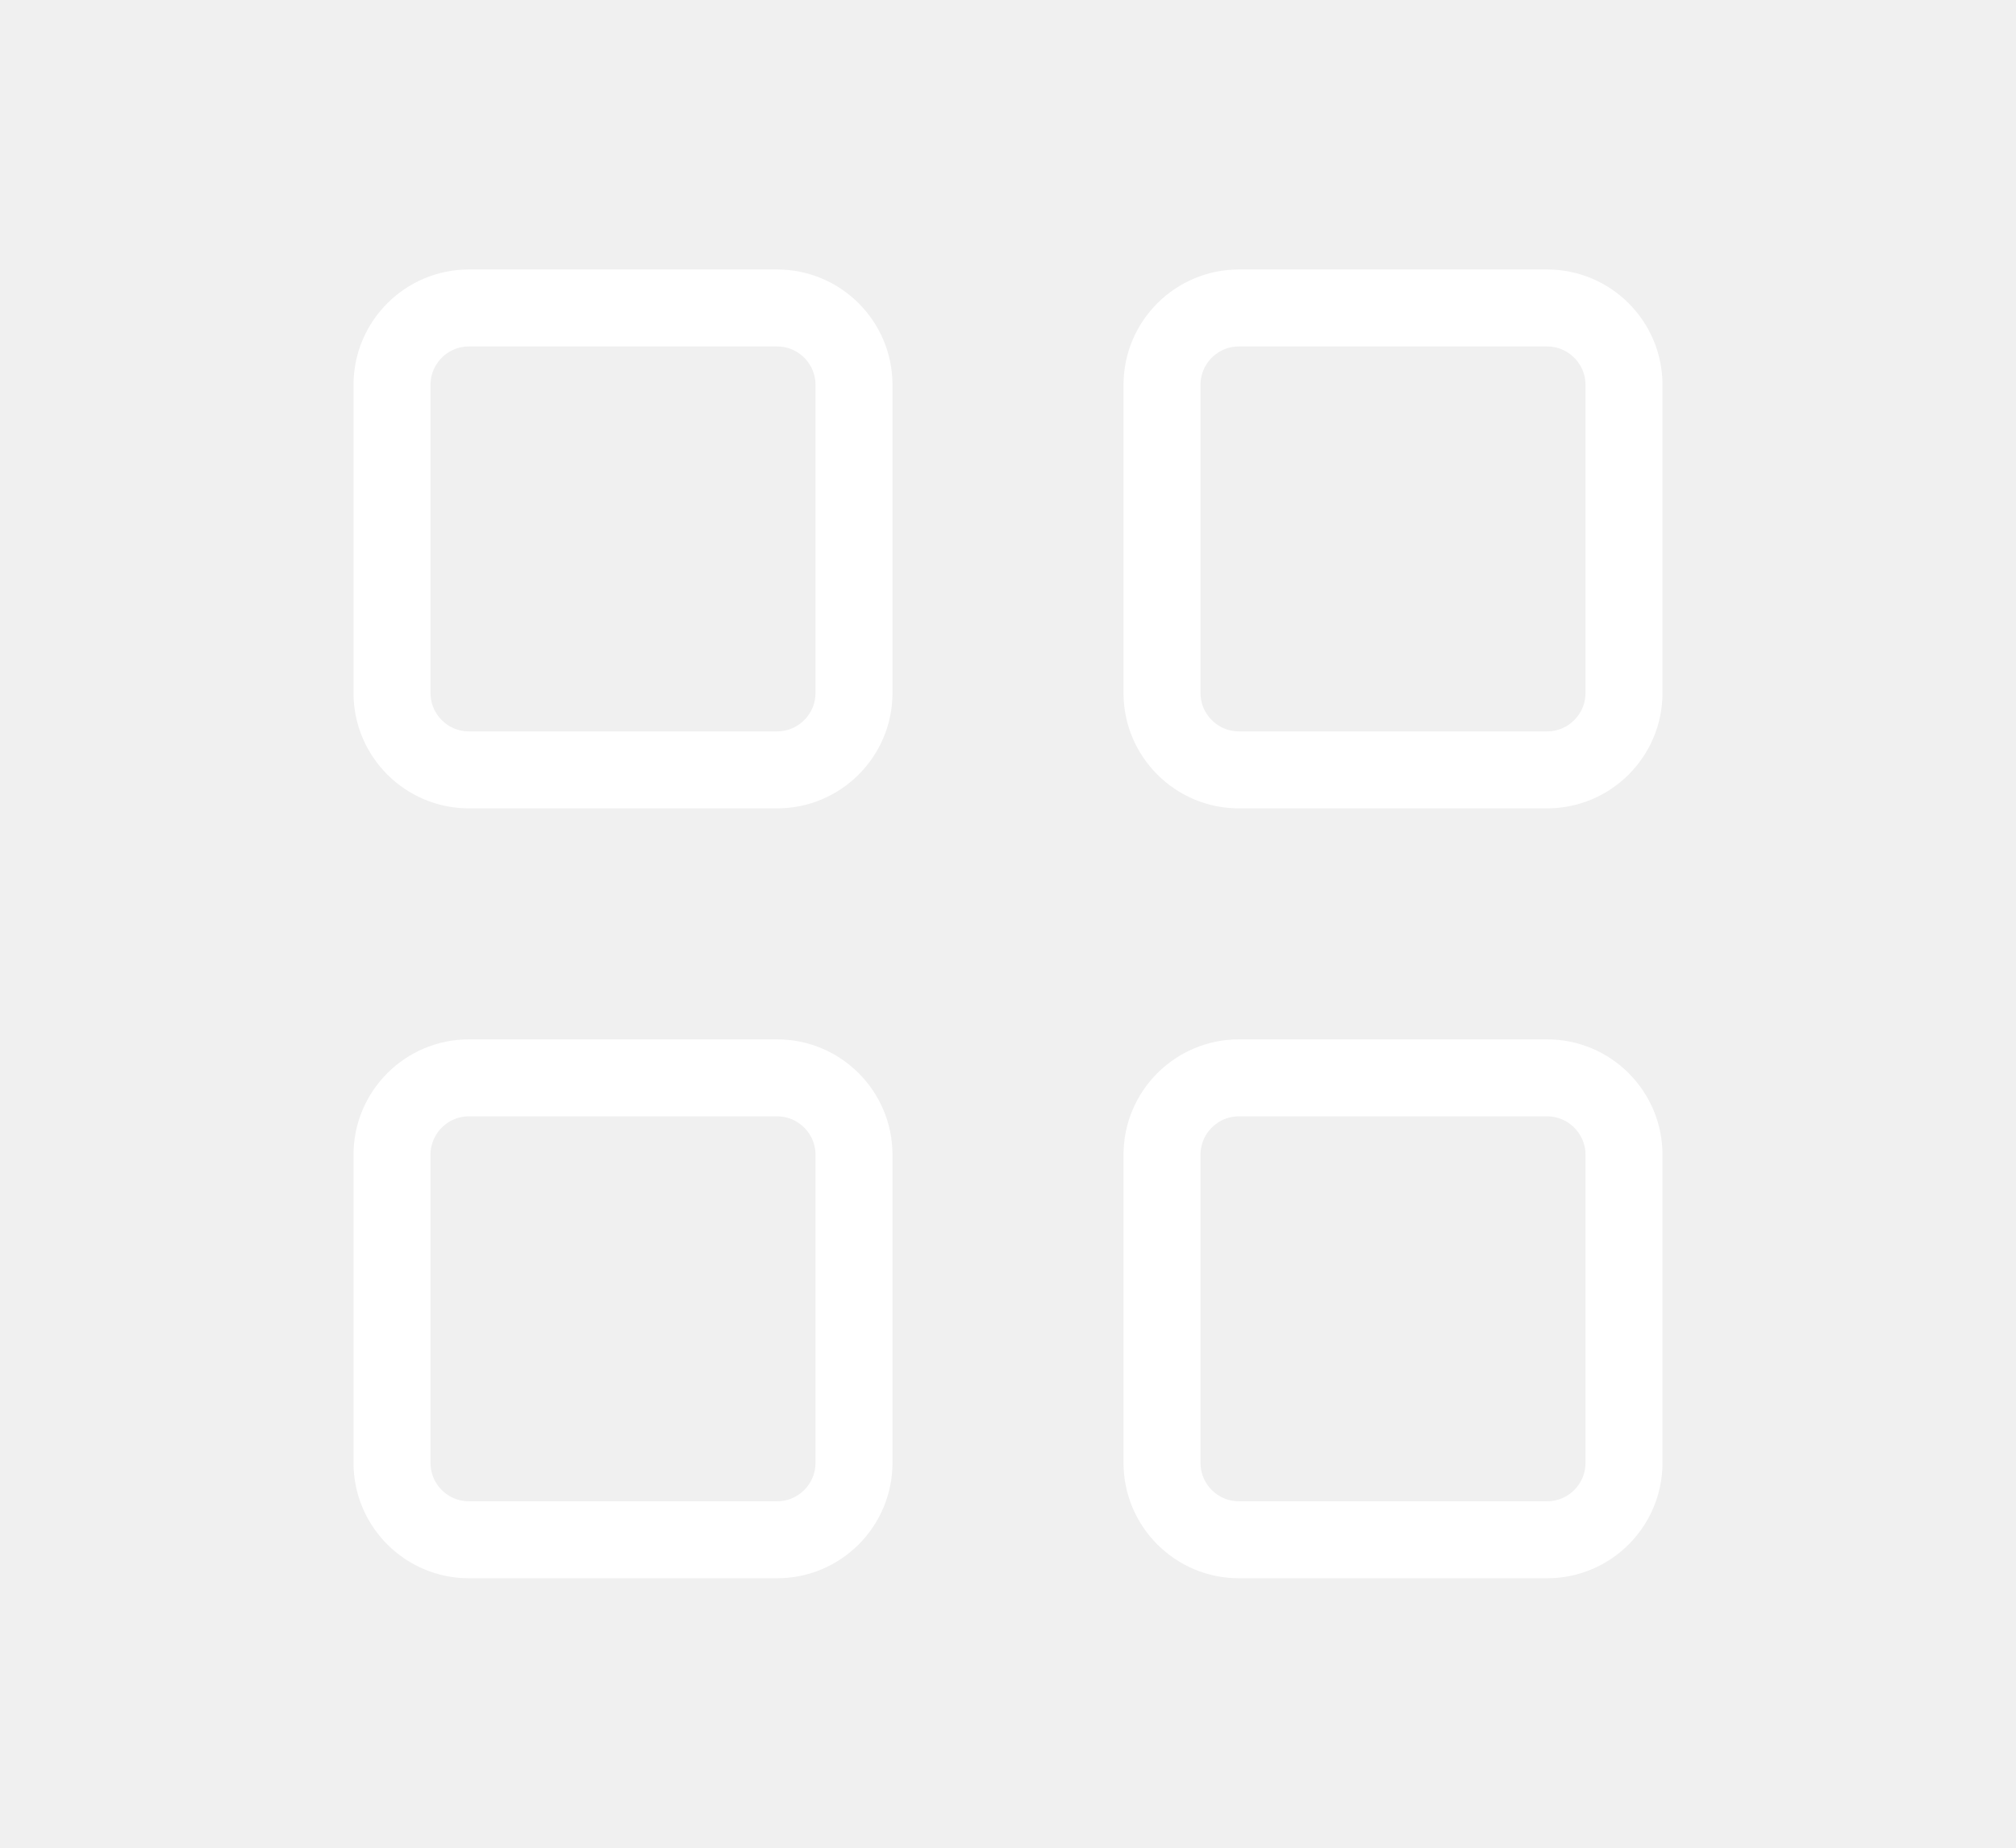
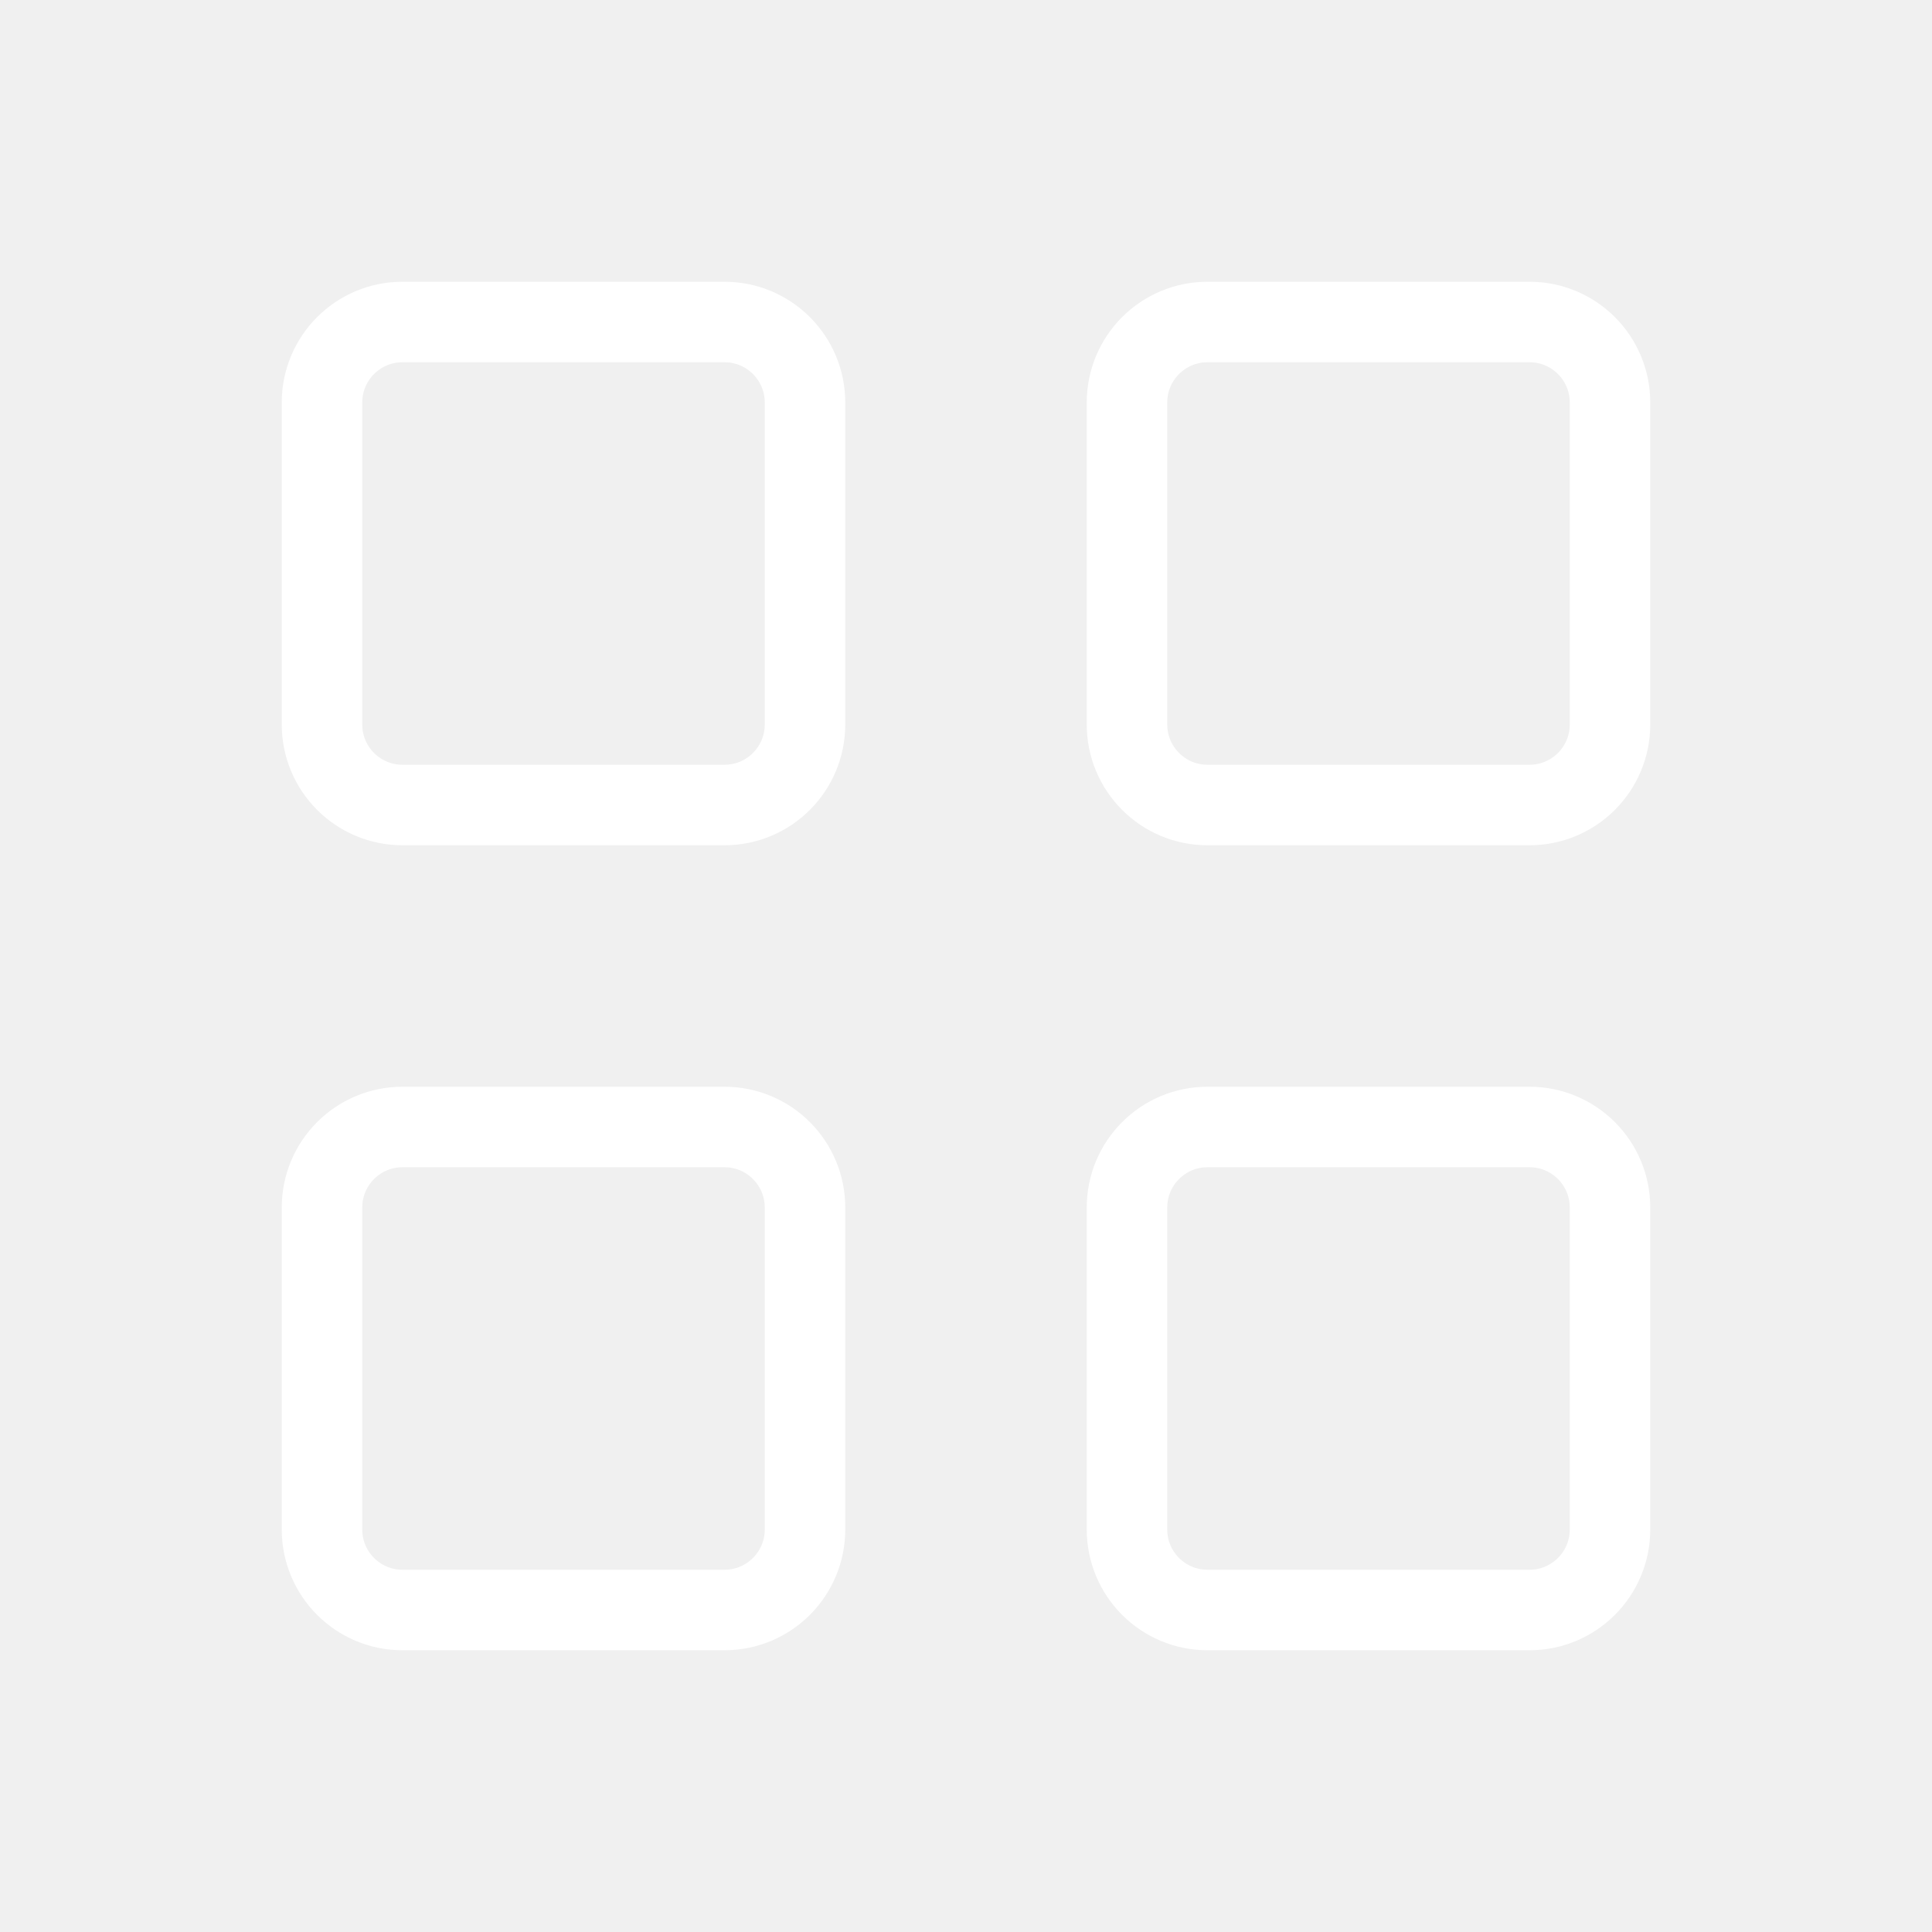
- <svg xmlns="http://www.w3.org/2000/svg" width="24" height="22" viewBox="0 0 24 24" fill="none">
+ <svg xmlns="http://www.w3.org/2000/svg" width="36" height="36" viewBox="0 0 24 24" fill="none">
  <rect x="4" y="4" width="6" height="6" rx="1" stroke="white" stroke-linejoin="round" />
  <rect x="4" y="14" width="6" height="6" rx="1" stroke="white" stroke-linejoin="round" />
  <rect x="14" y="14" width="6" height="6" rx="1" stroke="white" stroke-linejoin="round" />
  <rect x="14" y="4" width="6" height="6" rx="1" stroke="white" stroke-linejoin="round" />
</svg>
